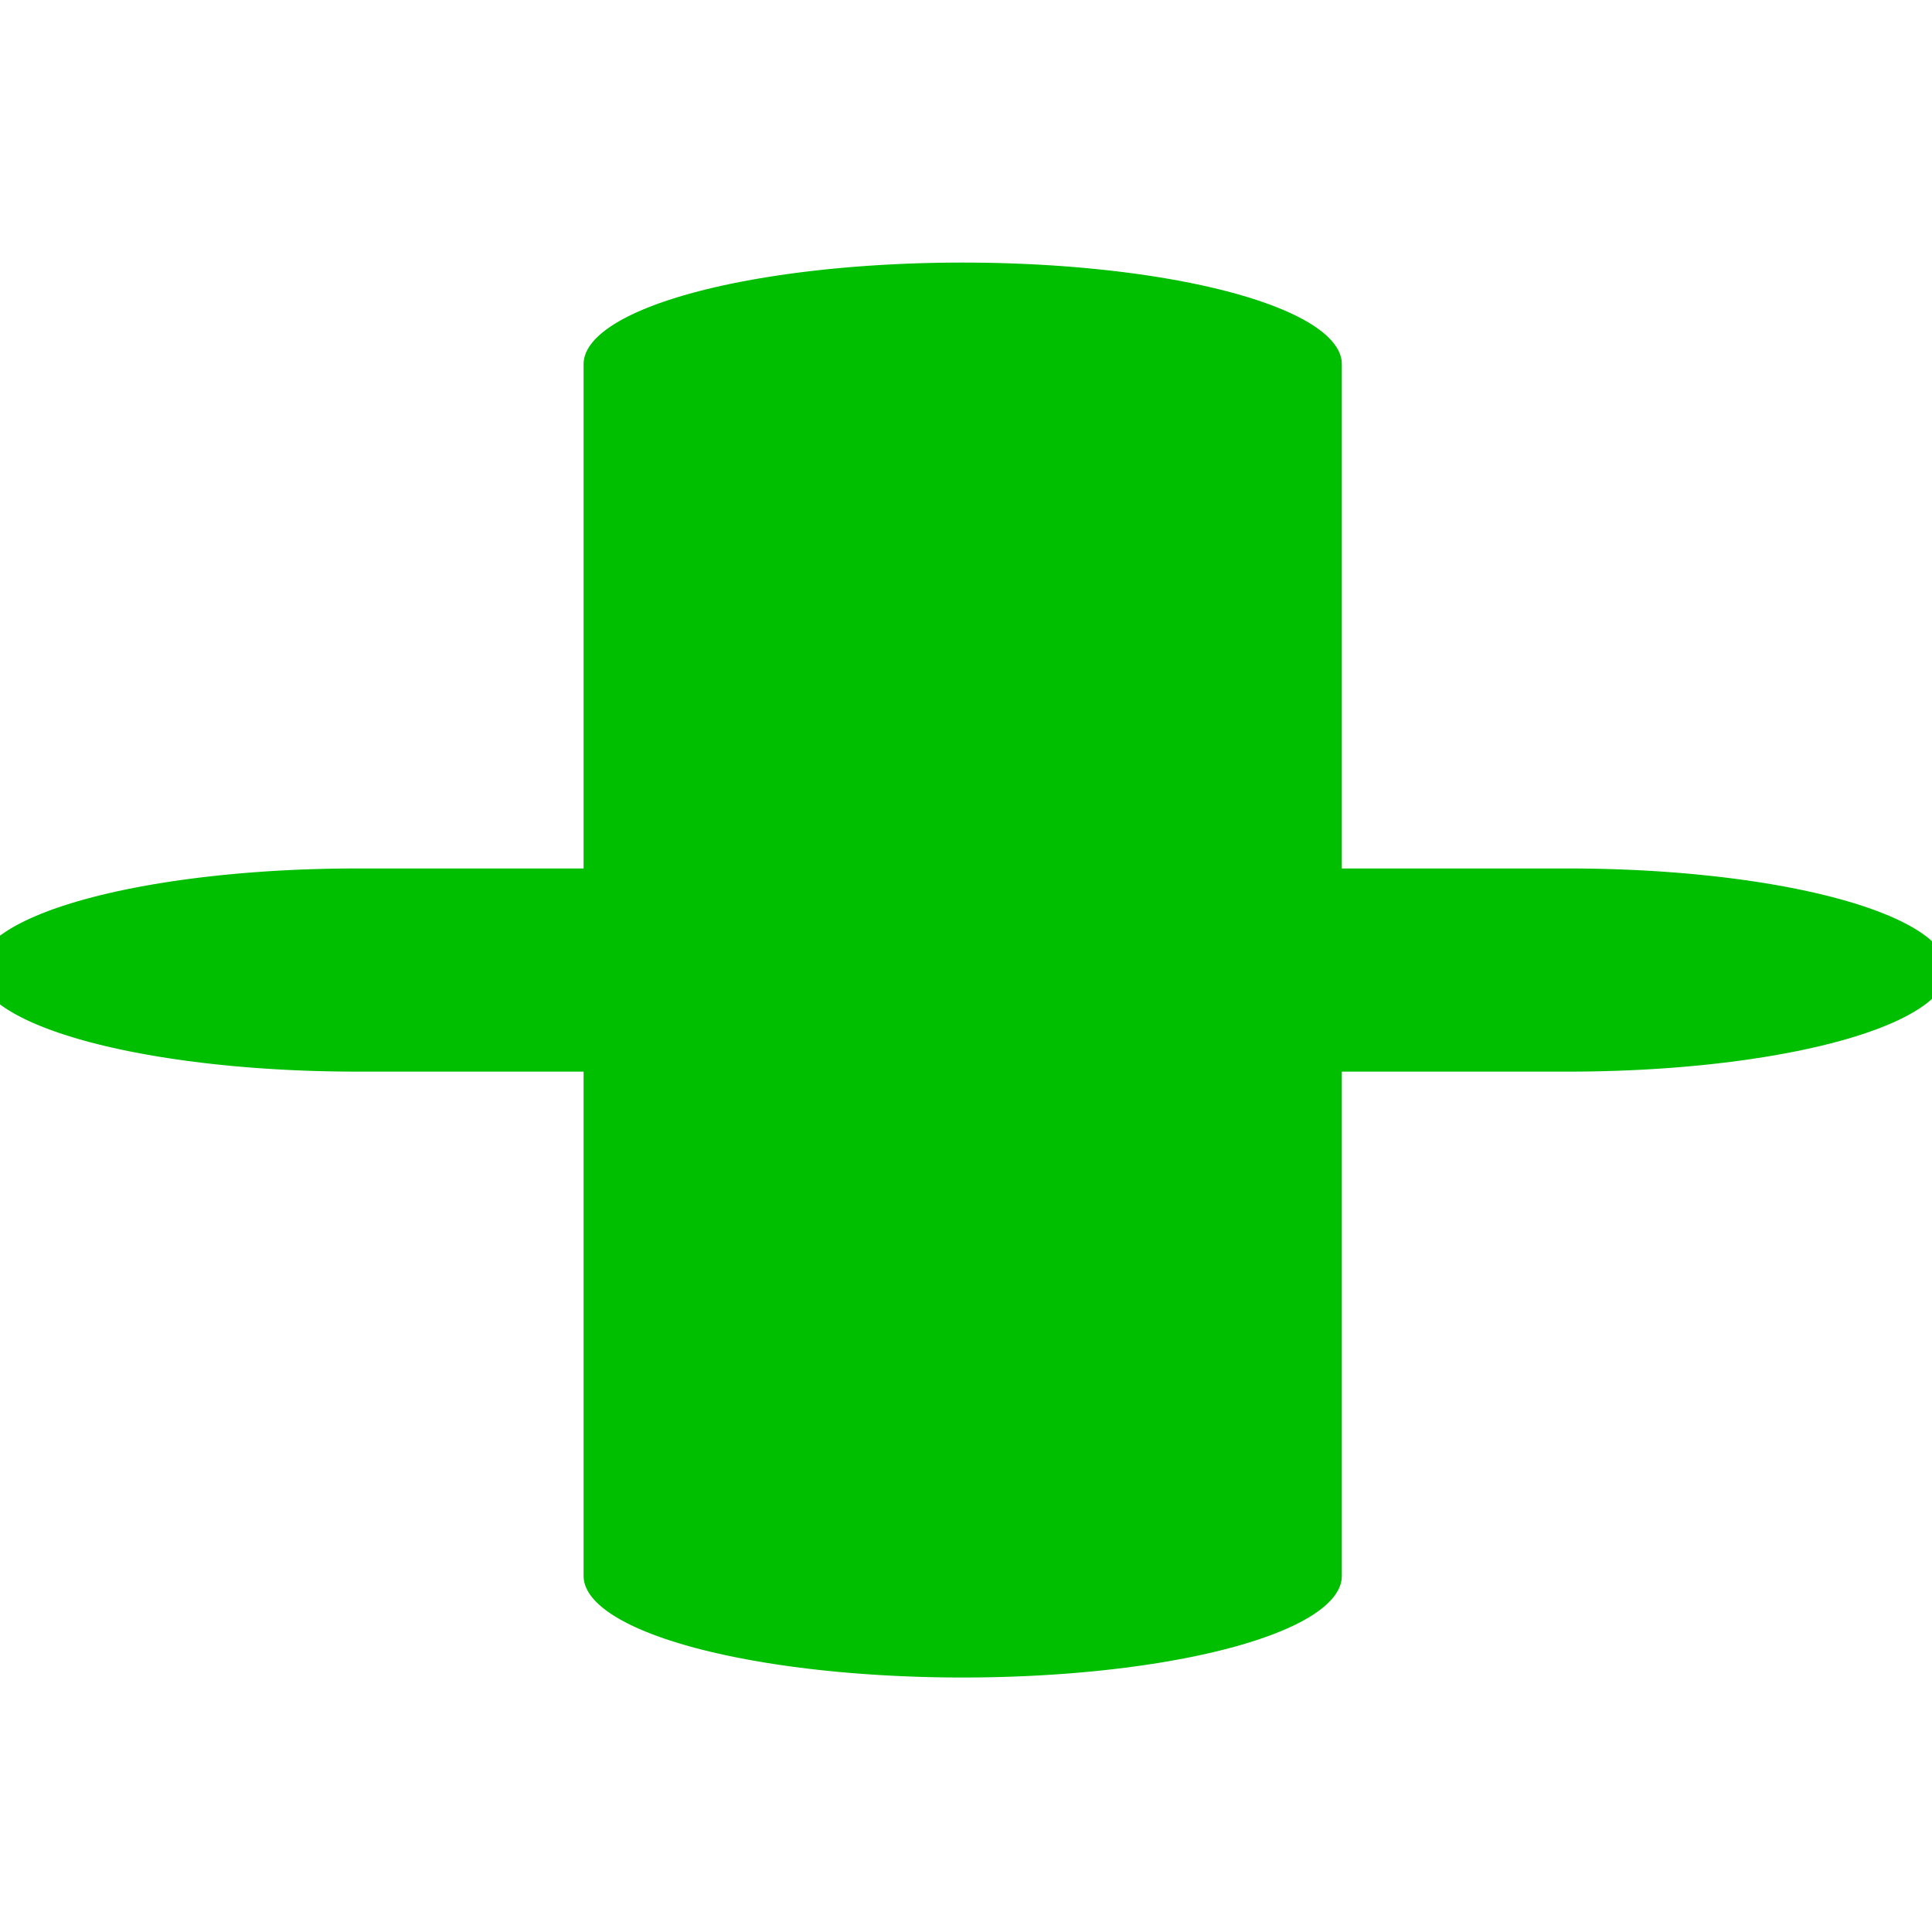
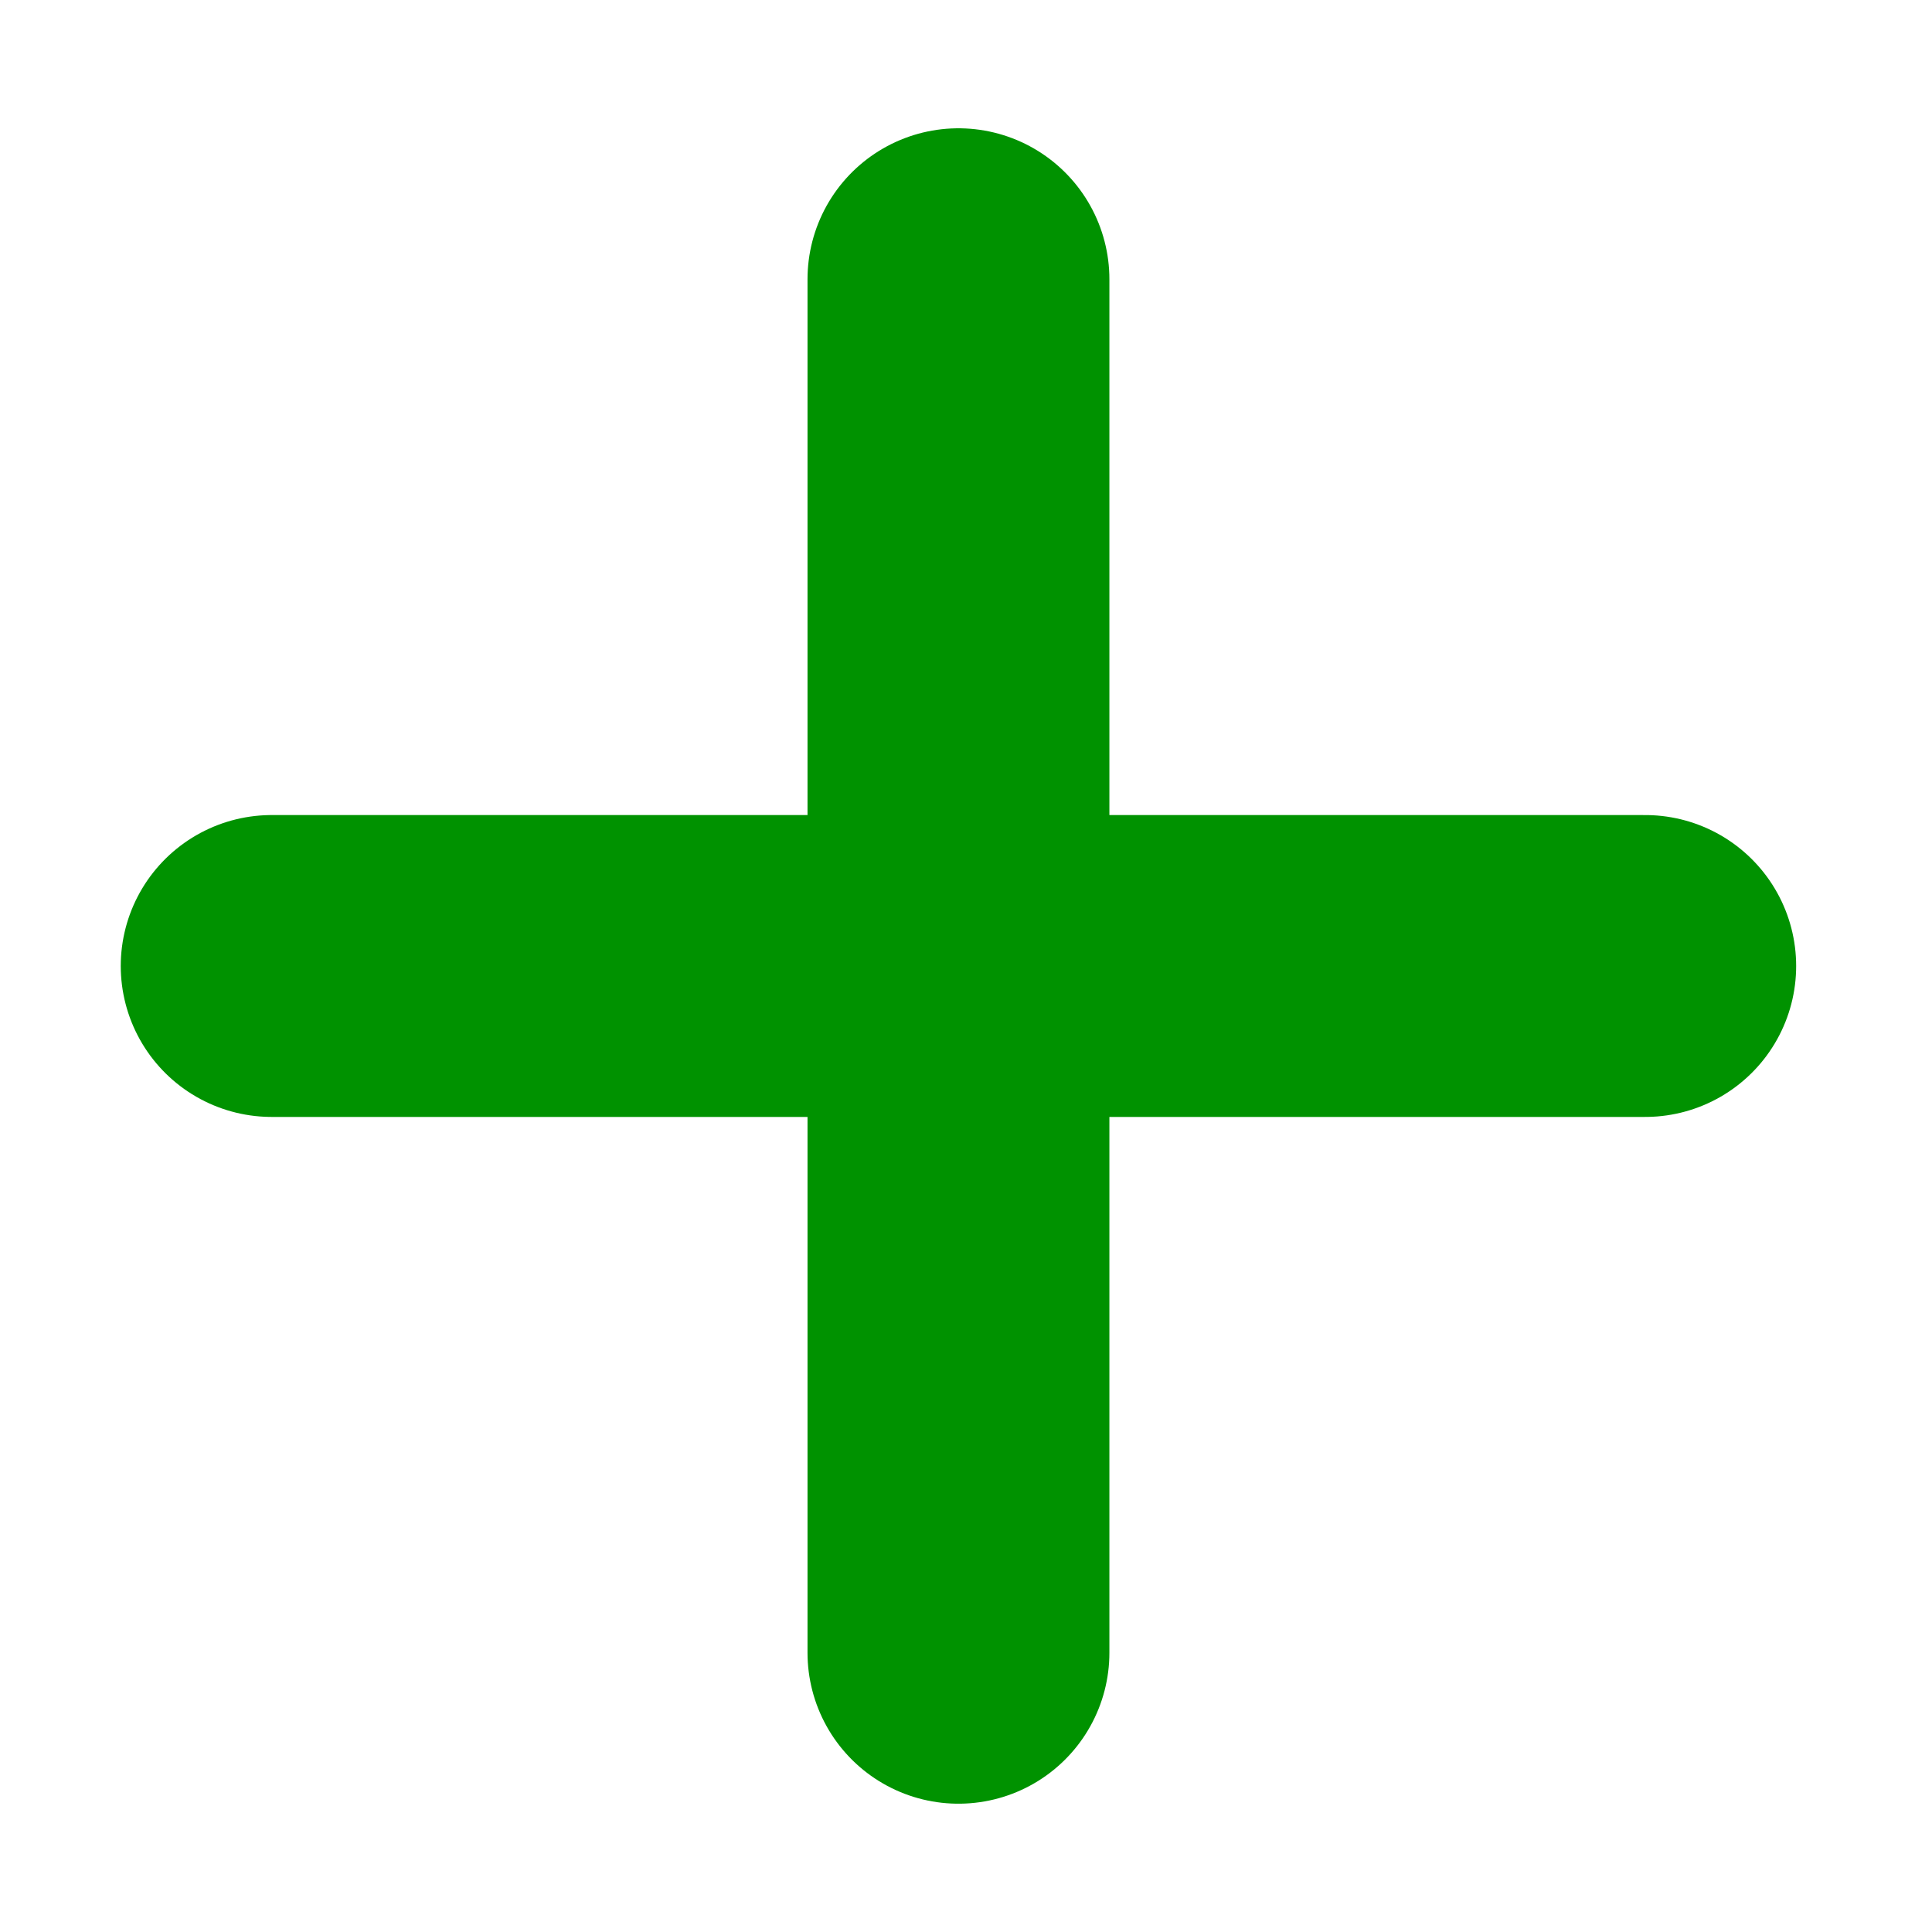
- <svg xmlns="http://www.w3.org/2000/svg" width="64px" height="64px" id="svg2993" version="1.1">
-   <defs id="defs2995">
-     <linearGradient id="linearGradient3808">
-       <stop style="stop-color:#3366aa;stop-opacity:1;" offset="0" id="stop3810" />
-       <stop style="stop-color:#ffffff;stop-opacity:1;" offset="1" id="stop3812" />
-     </linearGradient>
-     <linearGradient id="linearGradient8543">
-       <stop id="stop8555" offset="0" style="stop-color:#000000;stop-opacity:1;" />
-       <stop id="stop8553" offset="1" style="stop-color:#ffffff;stop-opacity:1;" />
-     </linearGradient>
-     <linearGradient id="linearGradient8533">
-       <stop style="stop-color:#000000;stop-opacity:1;" offset="0" id="stop8535" />
-       <stop style="stop-color:#000000;stop-opacity:0;" offset="1" id="stop8537" />
-     </linearGradient>
-     <marker style="overflow:visible;" id="Arrow1Lend" refX="0.0" refY="0.0" orient="auto">
-       <path transform="scale(0.8) rotate(180) translate(12.5,0)" style="fill-rule:evenodd;stroke:#000000;stroke-width:1.0pt;marker-start:none;" d="M 0.0,0.0 L 5.0,-5.0 L -12.5,0.0 L 5.0,5.0 L 0.0,0.0 z " id="path3838" />
-     </marker>
-     <marker style="overflow:visible;" id="Arrow1Send" refX="0.0" refY="0.0" orient="auto">
-       <path transform="scale(0.2) rotate(180) translate(6,0)" style="fill-rule:evenodd;stroke:#000000;stroke-width:1.0pt;marker-start:none;" d="M 0.0,0.0 L 5.0,-5.0 L -12.5,0.0 L 5.0,5.0 L 0.0,0.0 z " id="path3850" />
-     </marker>
-     <marker style="overflow:visible;" id="Arrow2Send" refX="0.0" refY="0.0" orient="auto">
-       <path transform="scale(0.3) rotate(180) translate(-2.3,0)" d="M 8.719,4.034 L -2.207,0.016 L 8.719,-4.002 C 6.973,-1.63 6.983,1.616 8.719,4.034 z " style="font-size:12.0;fill-rule:evenodd;stroke-width:0.625;stroke-linejoin:round;" id="path3868" />
-     </marker>
-   </defs>
-   <g id="layer1">
-     <g id="g8576" transform="matrix(0,-1,-1,0,63.2965,63.2965)">
-       <g id="g3017" transform="matrix(1.338426,0,0,4.995597,-12.35881,-241.5688)">
-         <path style="fill:#00ff00;stroke:#00be00;stroke-width:5.028;stroke-linecap:round;stroke-linejoin:miter;stroke-miterlimit:4;stroke-opacity:1;stroke-dasharray:none;marker-end:none" d="m 47.513,54.643 -29.992,0" id="path3822" />
-         <path style="fill:#00ff00;stroke:#00be00;stroke-width:5.028;stroke-linecap:round;stroke-linejoin:miter;stroke-miterlimit:4;stroke-opacity:1;stroke-dasharray:none;marker-end:none" d="m 32.517,50.626 0,8.035" id="path3822-4" />
-       </g>
-     </g>
+ <svg xmlns="http://www.w3.org/2000/svg" width="64" height="64" id="svg2" version="1.1">
+   <defs id="defs4" />
+   <g id="layer1" transform="translate(0,-988.3622)">
+     <path style="fill:#008000;stroke:#009200;stroke-width:10;stroke-linecap:round;stroke-linejoin:round;stroke-miterlimit:4;stroke-opacity:1;stroke-dasharray:none" d="m 9,1020.362 45.5,0" id="path2987" />
+     <path style="fill:#008000;stroke:#009200;stroke-width:10;stroke-linecap:round;stroke-linejoin:round;stroke-miterlimit:4;stroke-opacity:1;stroke-dasharray:none" d="m 31.75,997.612 0,45.5" id="path2987-6" />
  </g>
</svg>
